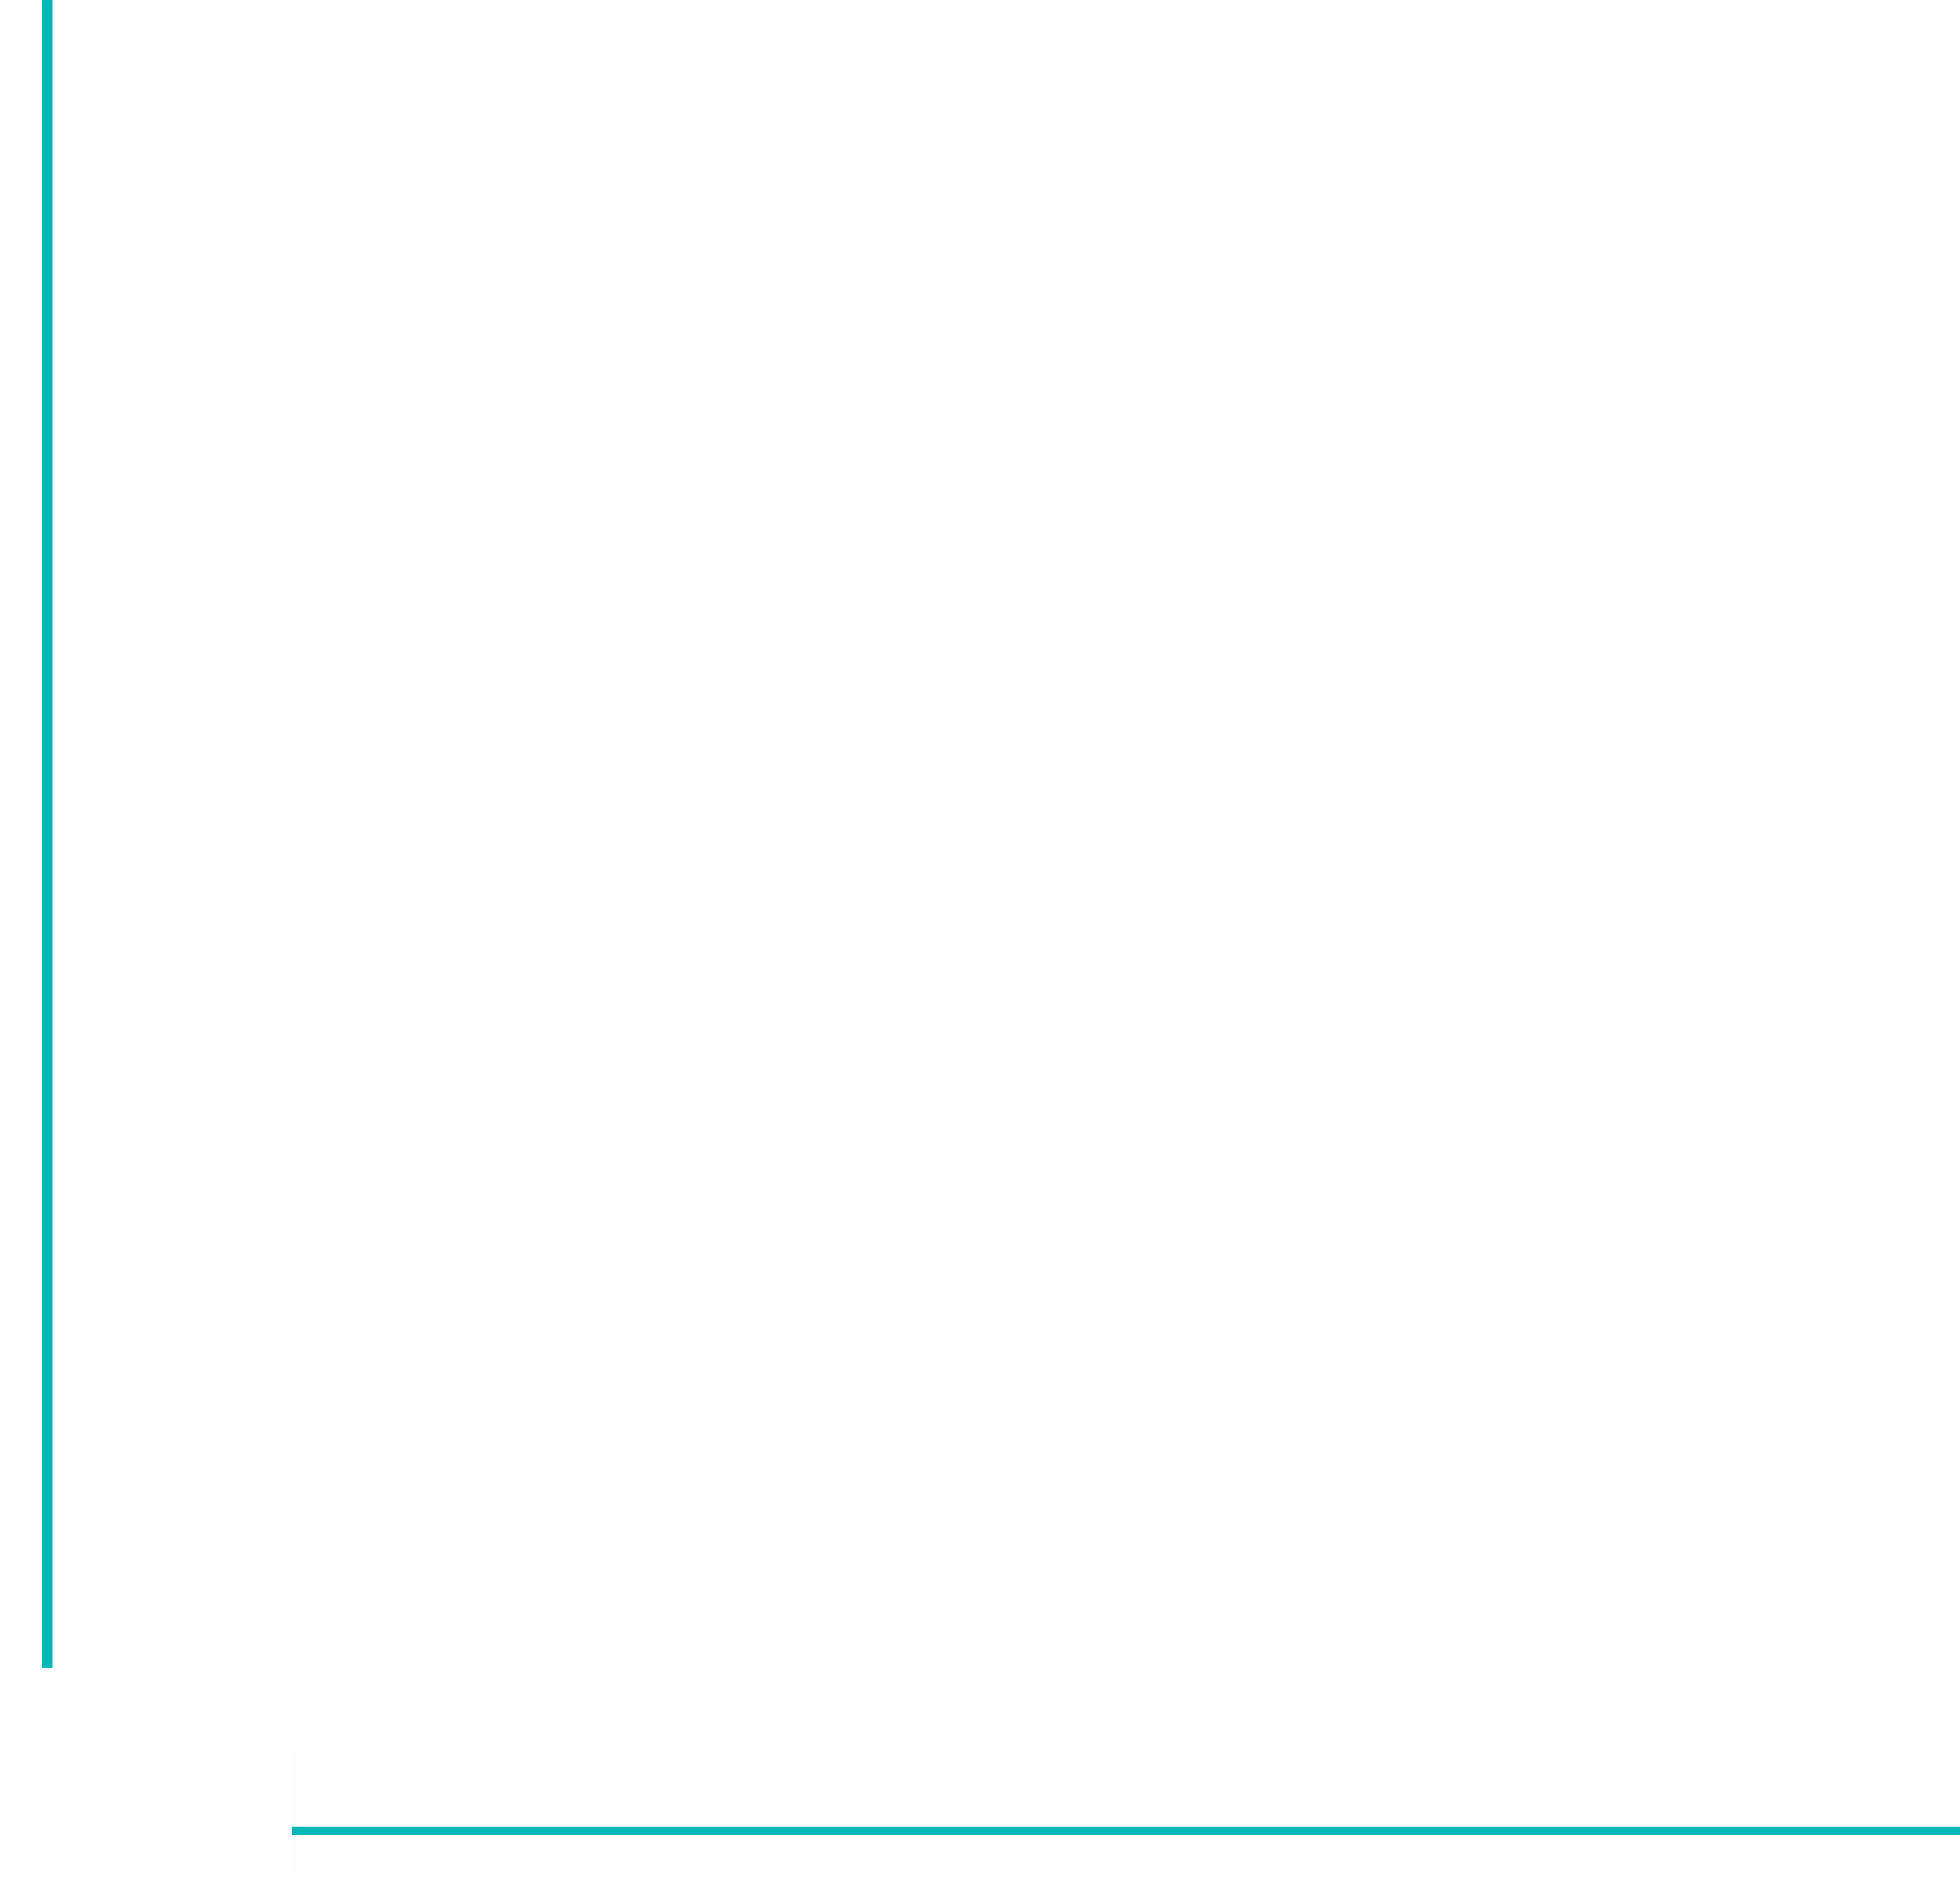
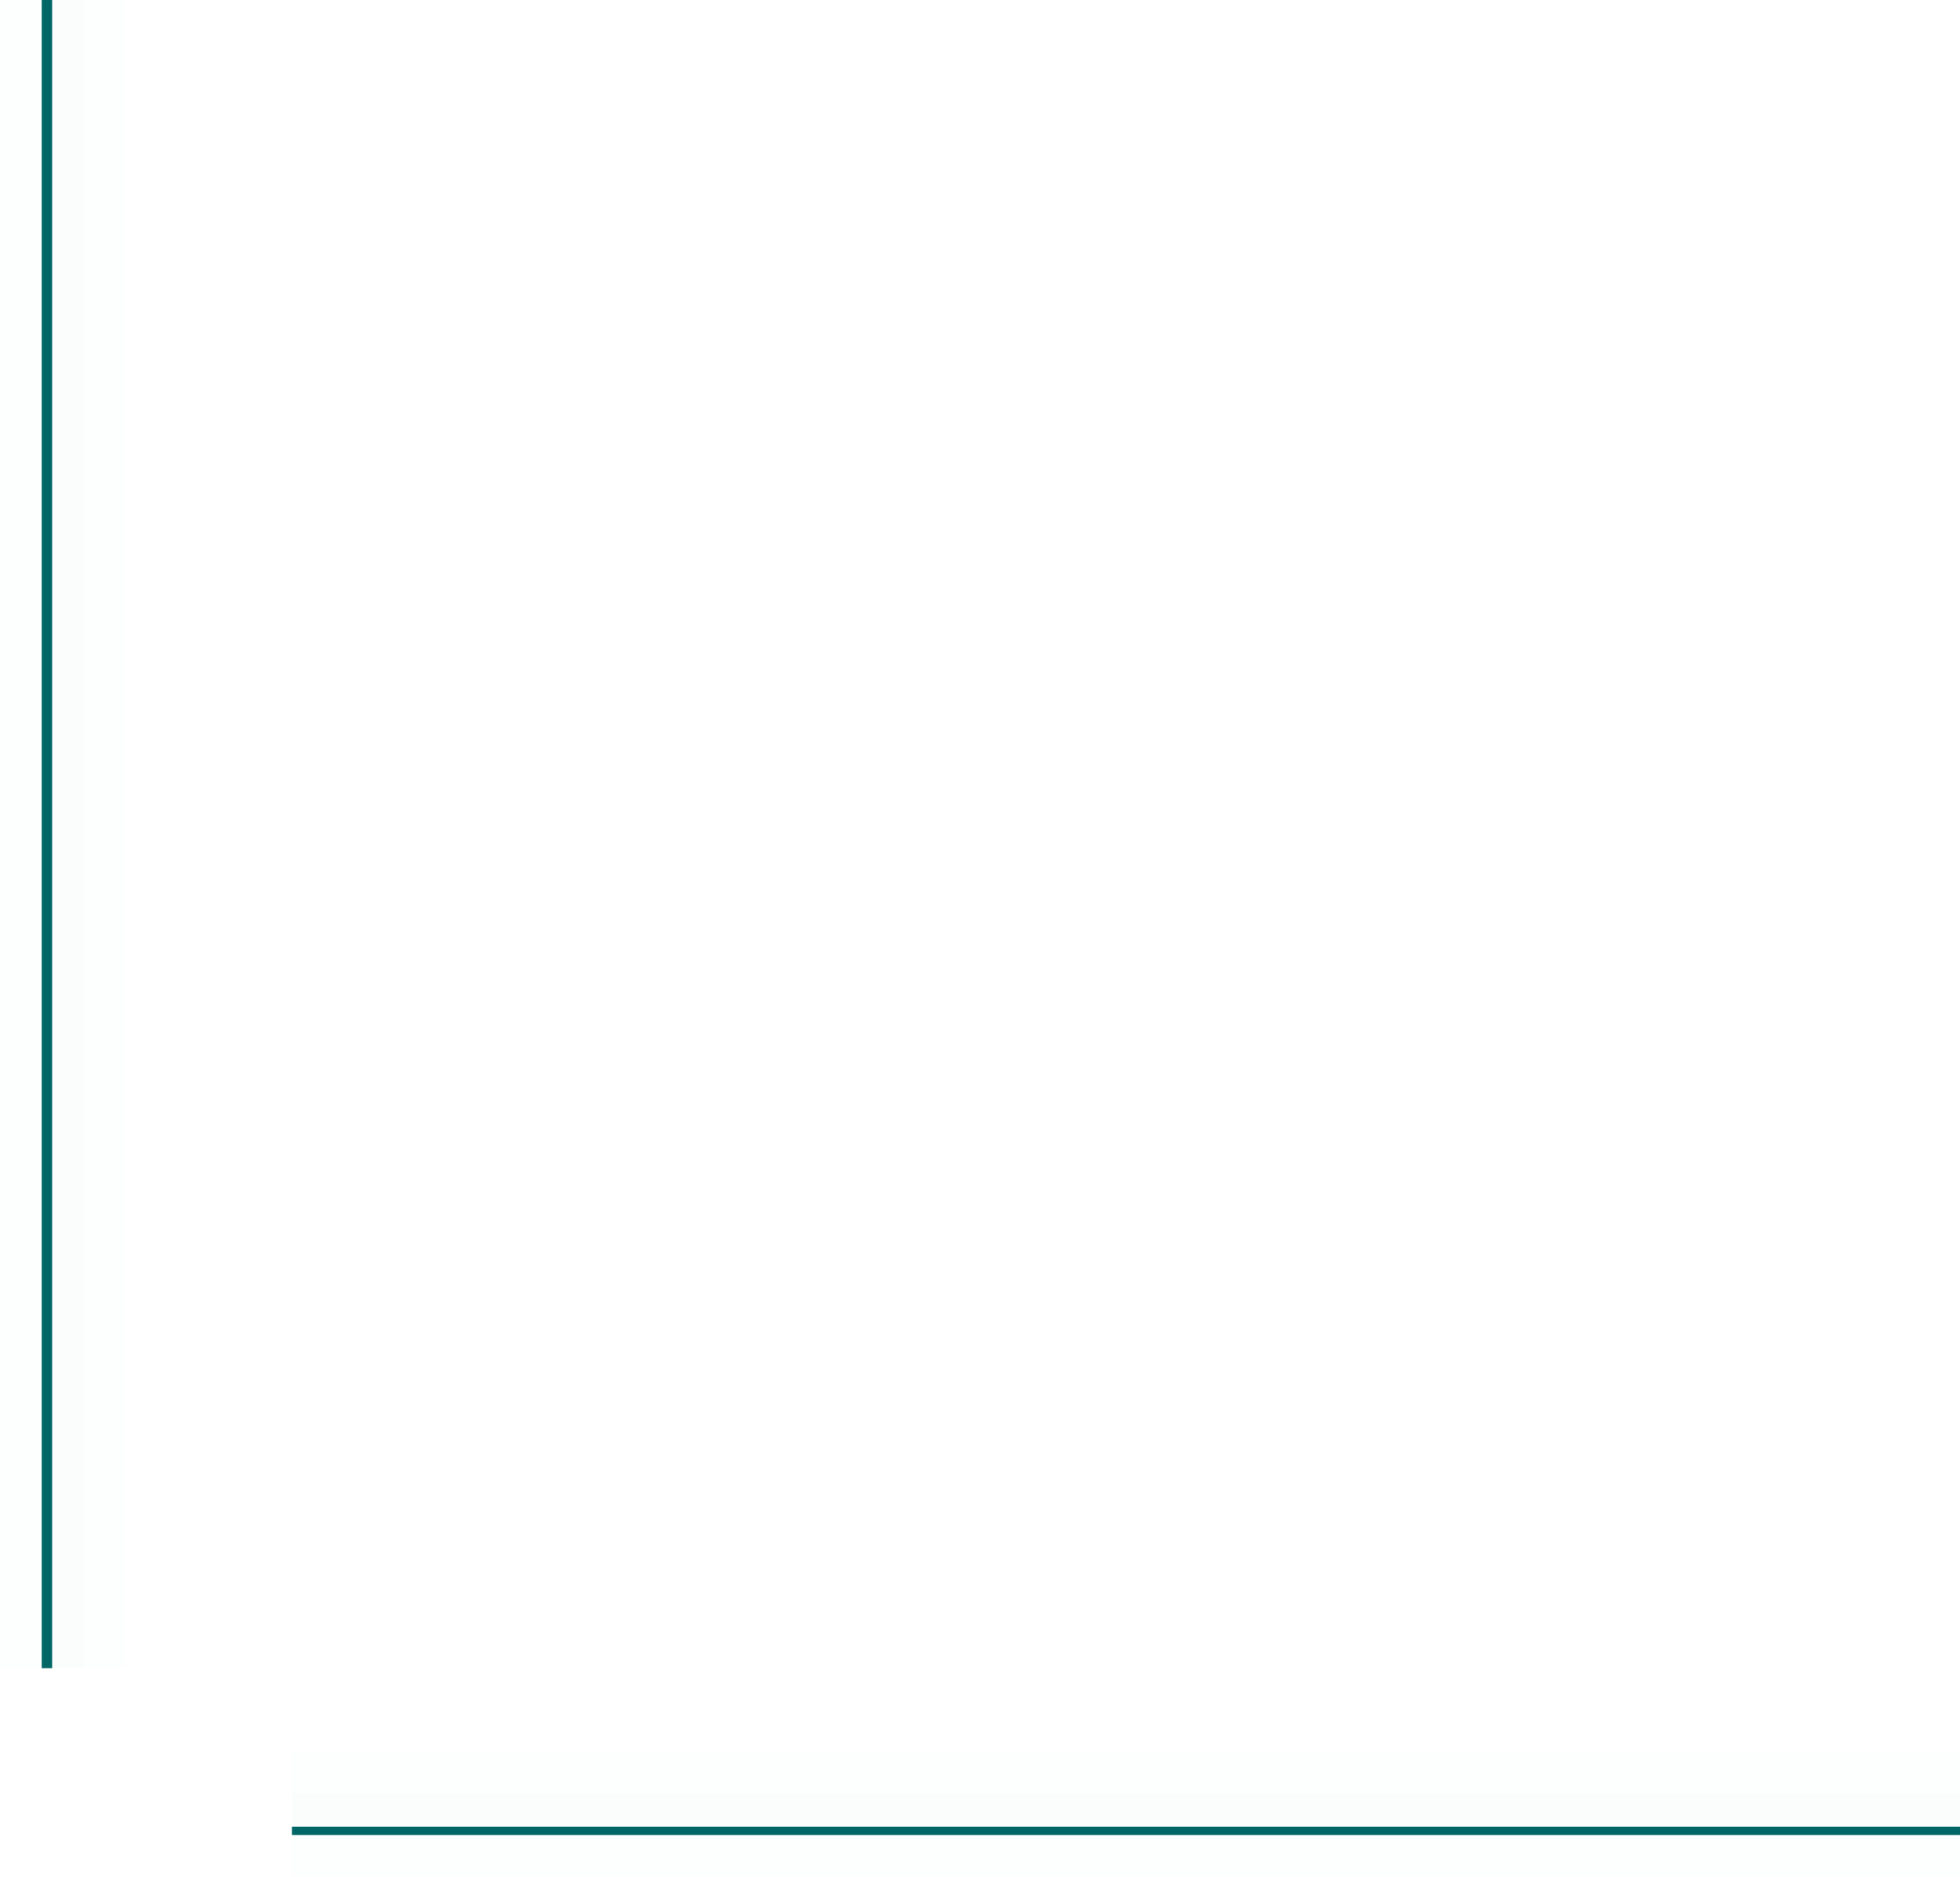
<svg xmlns="http://www.w3.org/2000/svg" width="47" height="45" id="svg2" version="1.0">
  <defs id="defs4">
-     <style id="current-color-scheme" type="text/css">
-   </style>
+     <style id="current-color-scheme" type="text/css" />
  </defs>
  <g id="layer1" transform="translate(-28,-14)">
-     <g id="vertical-line" transform="translate(-4.96875,0.40625)">
-       <path style="color:#31363b;opacity:0.01;fill:currentColor;fill-opacity:0.3;stroke:none" d="m 32.969,13.594 0,40 3,0 0,-40 -3,0 z" id="path2993" class="ColorScheme-Text" />
-       <path style="color:#eff0f1;opacity:0.01;fill:currentColor;fill-opacity:0.1;stroke:none;stroke-width:1" d="m 33.969,13.594 v 40 h 1 v -40 z" id="path3785" class="ColorScheme-Background" />
-       <path class="ColorScheme-Text" id="path2998" d="m 33.969,13.594 v 40 h 0.25 v -40 z" style="color:#31363b;fill:#00b8b8;fill-opacity:1;stroke:none;stroke-width:0.5" />
+     <g id="vertical-line" transform="translate(-4.96875,0.40625)" style="fill:#006666;fill-opacity:1">
+       <path style="color:#31363b;opacity:0.01;fill:#006666;fill-opacity:1;stroke:none" d="m 32.969,13.594 v 40 h 3 v -40 z" id="path2993" class="ColorScheme-Text" />
+       <path style="color:#eff0f1;opacity:0.01;fill:#006666;fill-opacity:1;stroke:none;stroke-width:1" d="m 33.969,13.594 v 40 h 1 v -40 z" id="path3785" class="ColorScheme-Background" />
+       <path class="ColorScheme-Text" id="path2998" d="m 33.969,13.594 v 40 h 0.25 v -40 z" style="color:#31363b;fill:#006666;fill-opacity:1;stroke:none;stroke-width:0.5" />
    </g>
-     <g id="horizontal-line" transform="translate(-0.690972,0.471)">
-       <path class="ColorScheme-Text" id="path3767" d="m 75.691,55.529 -40,0 0,3 40,0 0,-3 z" style="color:#31363b;opacity:0.01;fill:currentColor;fill-opacity:0.3;stroke:none" />
-       <path style="color:#eff0f1;fill:currentColor;fill-opacity:0.1;stroke:none;opacity:0.01" d="m 75.691,56.529 -40,0 0,1 40,0 0,-1 z" id="path2992" class="ColorScheme-Background" />
-       <path class="ColorScheme-Text" id="path3787" d="m 75.691,57.329 h -40 v 0.2 h 40 z" style="color:#31363b;fill:#00b8b8;fill-opacity:1;stroke:none;stroke-width:0.447" />
+     <g id="horizontal-line" transform="translate(-0.690972,0.471)" style="fill:#006666;fill-opacity:1">
+       <path class="ColorScheme-Text" id="path3767" d="m 75.691,55.529 h -40 v 3 h 40 z" style="color:#31363b;opacity:0.01;fill:#006666;fill-opacity:1;stroke:none" />
+       <path style="color:#eff0f1;opacity:0.01;fill:#006666;fill-opacity:1;stroke:none" d="m 75.691,56.529 h -40 v 1 h 40 z" id="path2992" class="ColorScheme-Background" />
+       <path class="ColorScheme-Text" id="path3787" d="m 75.691,57.329 h -40 v 0.2 h 40 z" style="color:#31363b;fill:#006666;fill-opacity:1;stroke:none;stroke-width:0.447" />
    </g>
  </g>
</svg>
